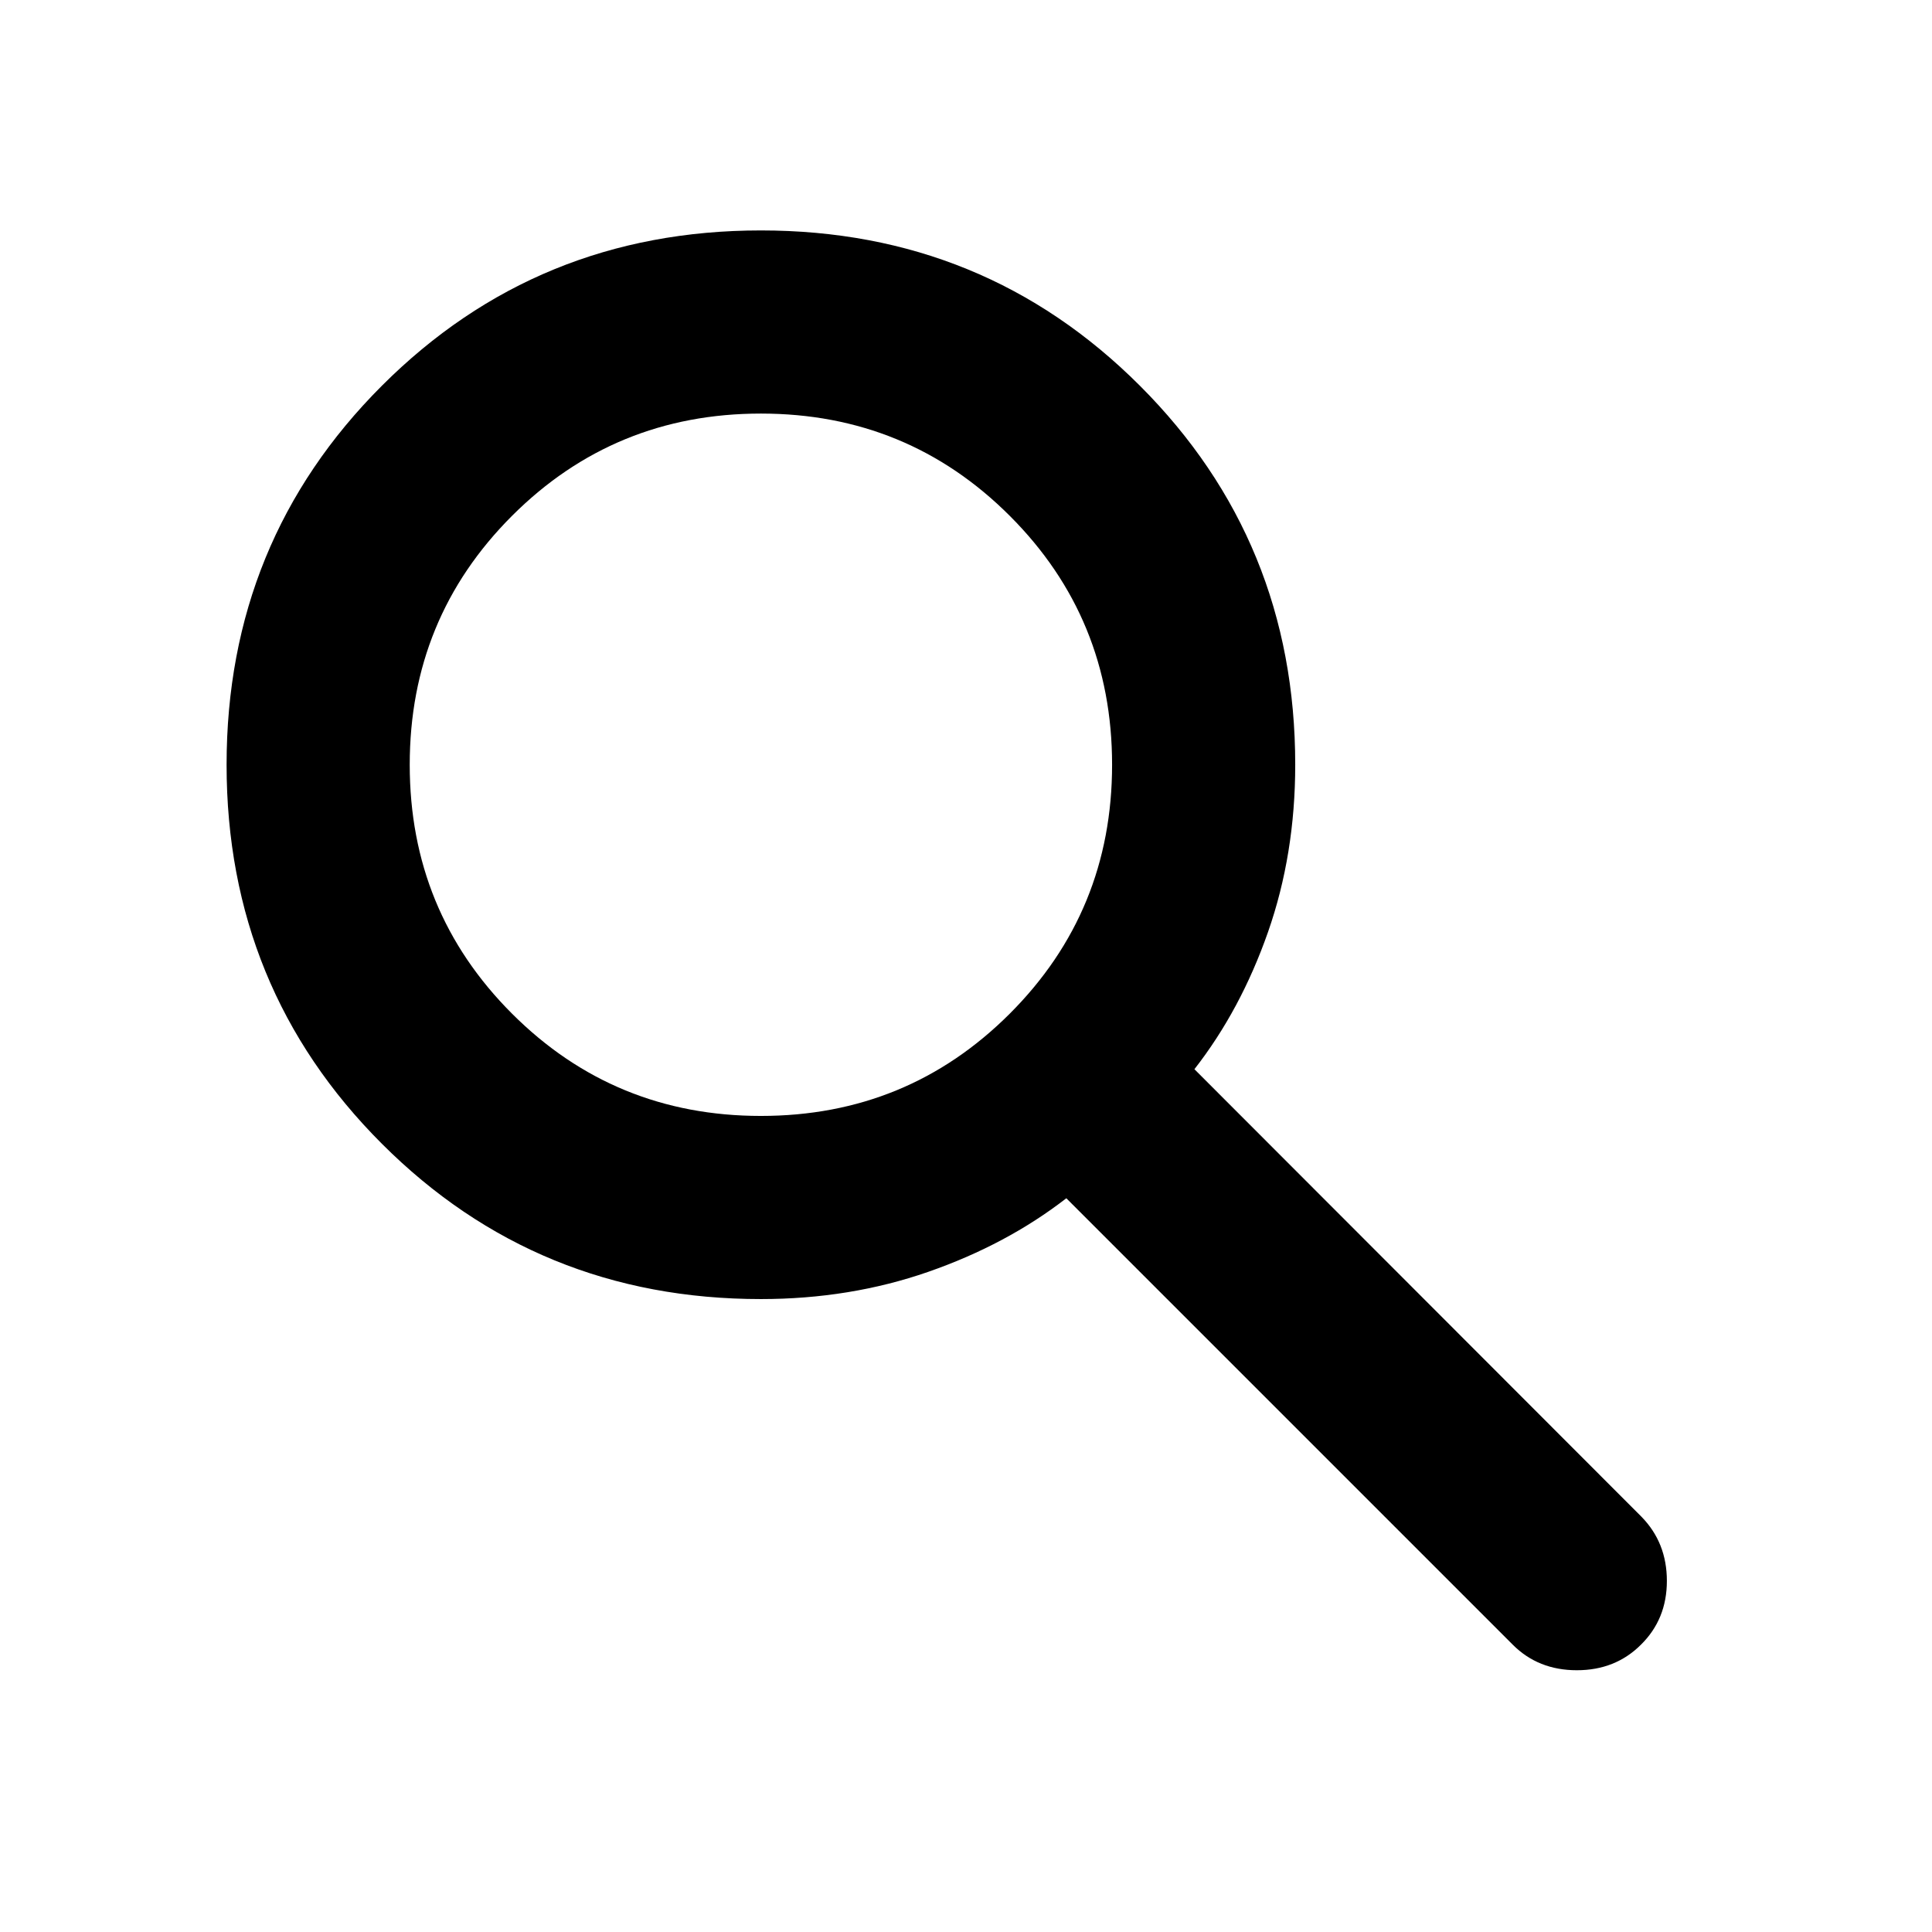
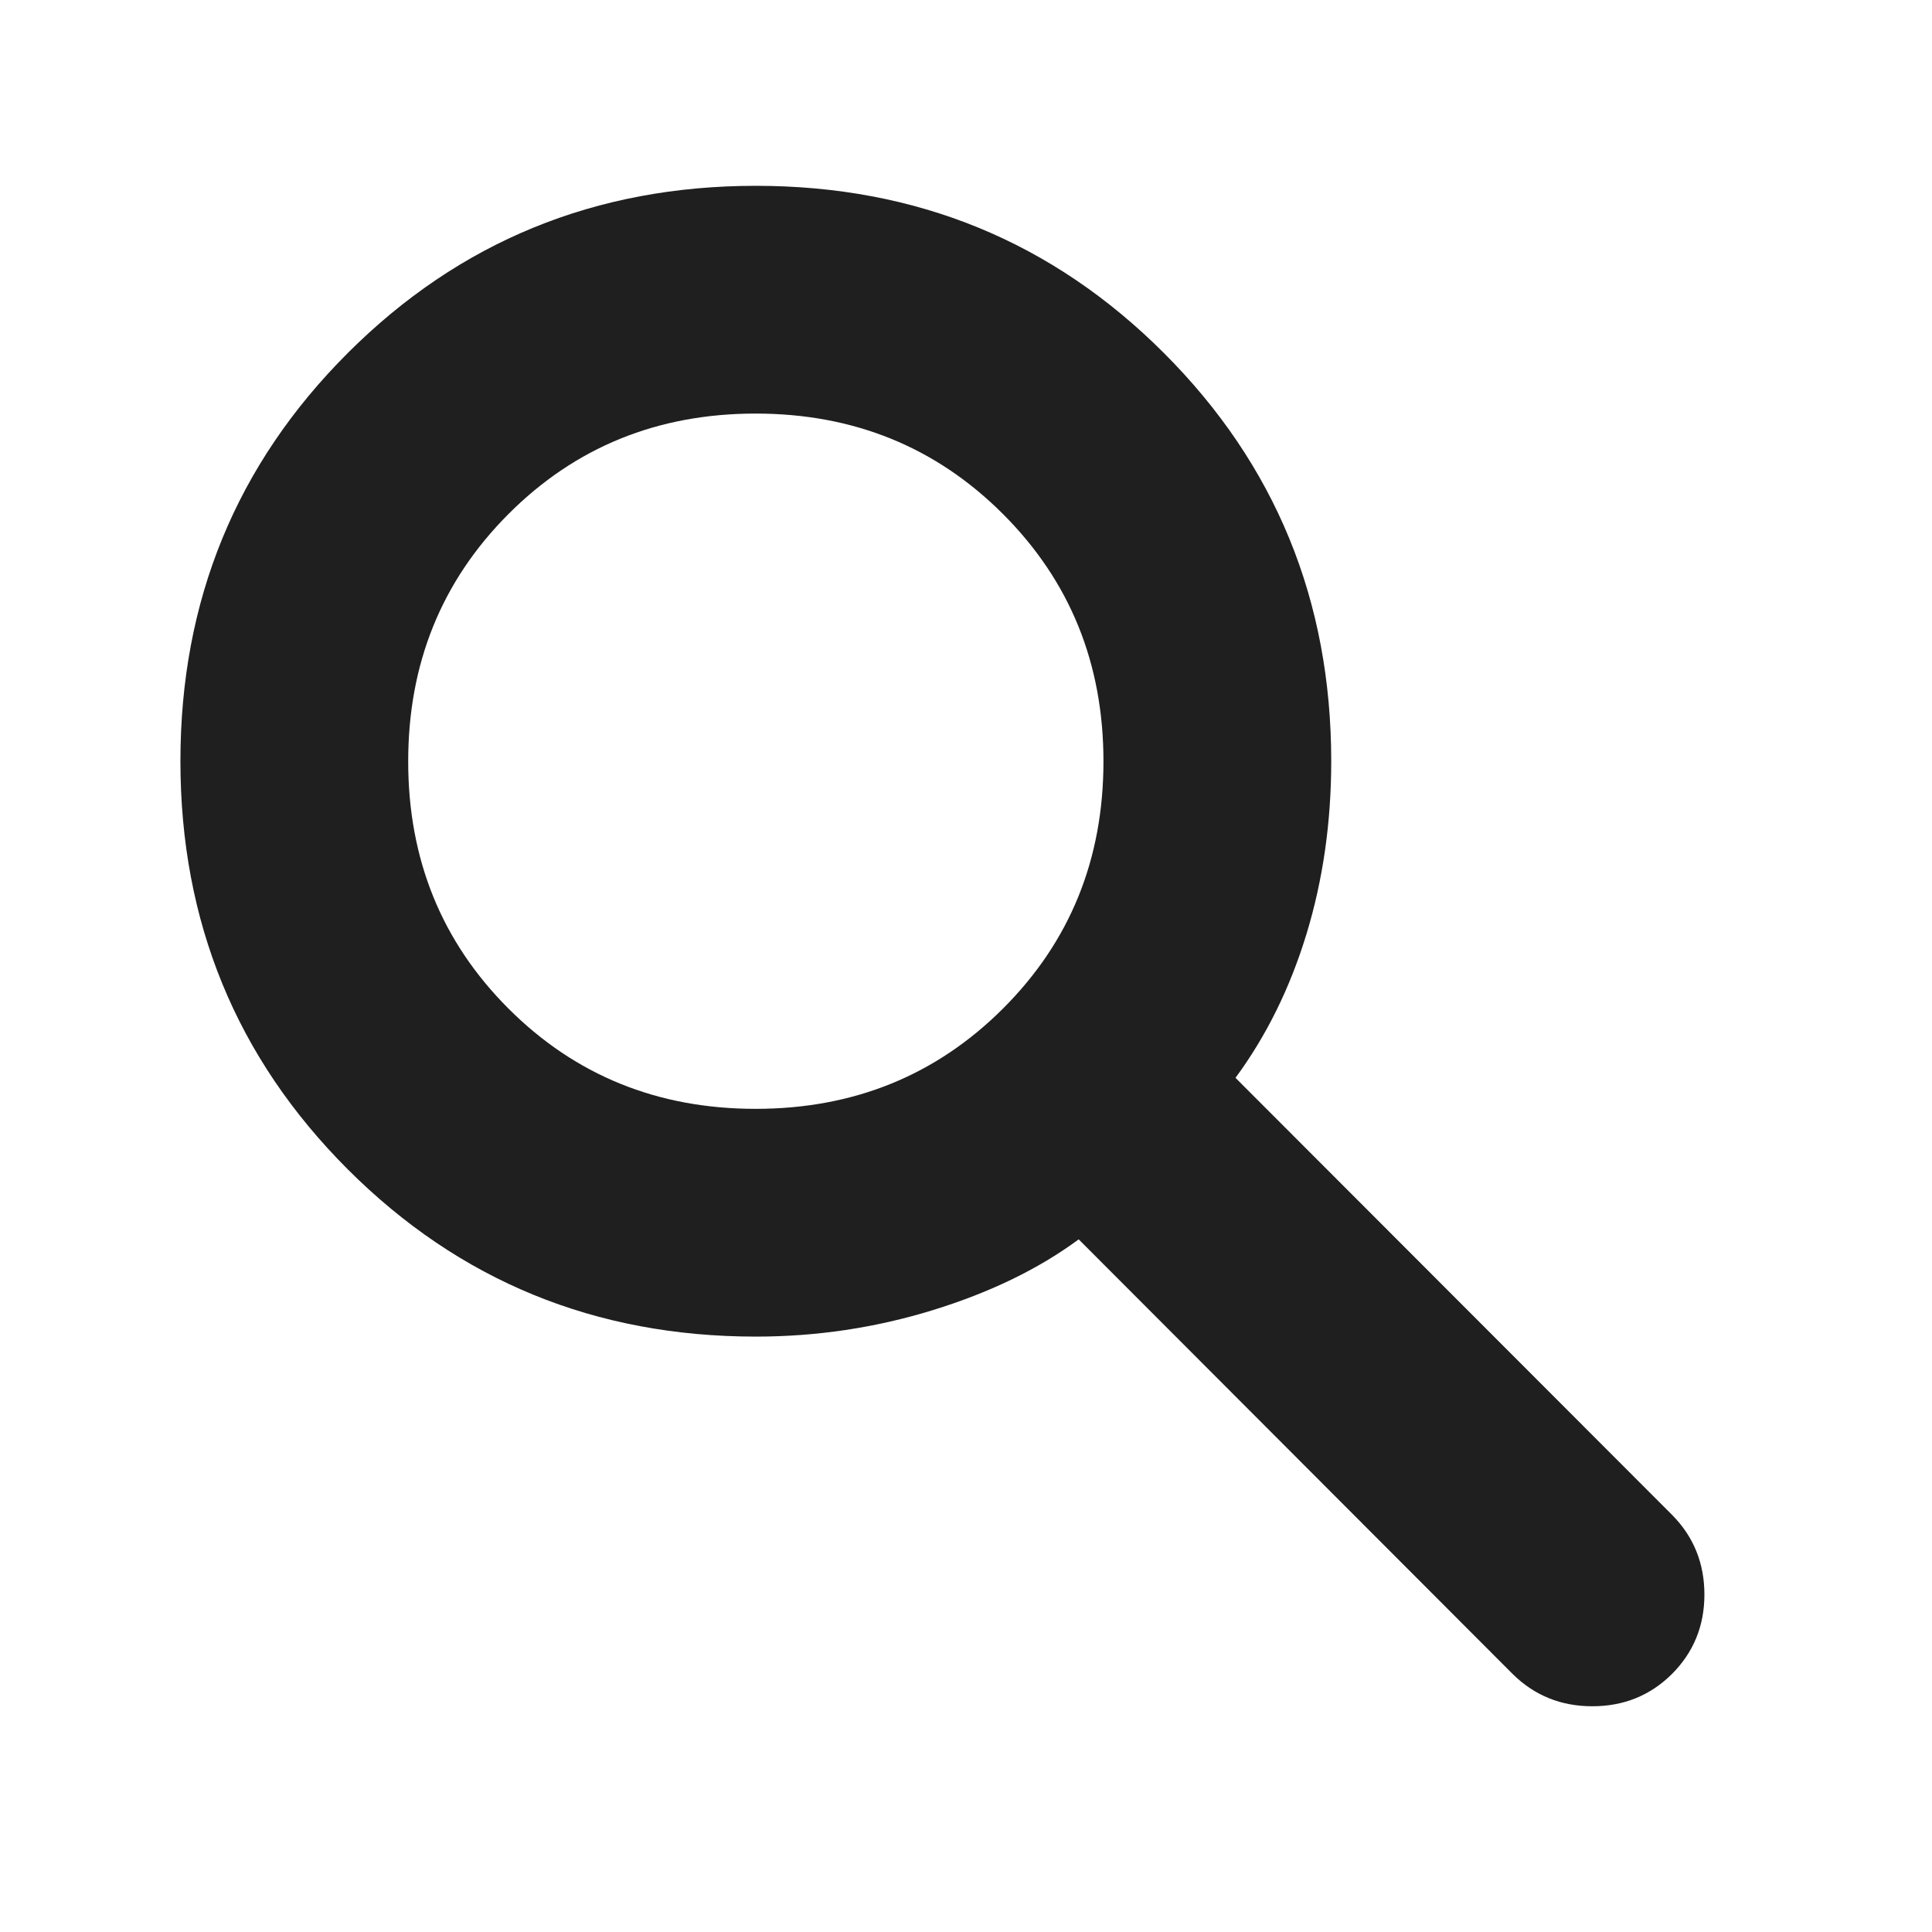
- <svg xmlns="http://www.w3.org/2000/svg" viewBox="0 -960 960 960">
-   <path d="M378.09-314.5q-111.16 0-188.33-77.17-77.17-77.18-77.17-188.33t77.17-188.33q77.17-77.17 188.33-77.17 111.15 0 188.32 77.17 77.18 77.18 77.18 188.33 0 44.48-13.52 83.12-13.53 38.64-36.57 68.16l222.09 222.33q12.67 12.91 12.67 31.94 0 19.04-12.91 31.71-12.68 12.67-31.83 12.67t-31.82-12.67L529.85-364.59q-29.76 23.05-68.64 36.57-38.88 13.52-83.12 13.52Zm0-91q72.84 0 123.67-50.83 50.83-50.82 50.83-123.67t-50.83-123.67q-50.83-50.83-123.67-50.83-72.85 0-123.68 50.83-50.82 50.82-50.82 123.67t50.82 123.67q50.83 50.83 123.68 50.83Z" />
+ <svg xmlns="http://www.w3.org/2000/svg" viewBox="0 -960 960 960" fill="#1f1f1f">
+   <path d="M375.57-295.85q-119.65 0-202.79-83.14-83.13-83.15-83.13-202.82 0-119.67 83.15-202.77 83.15-83.09 202.81-83.09 119.67 0 202.77 83.13 83.1 83.13 83.1 202.78 0 45.48-12.26 85.76-12.26 40.28-35.31 71.57l217.05 217.28q15.95 16.19 15.95 39.5t-16.19 39.52q-16.15 15.96-39.49 15.96-23.34 0-39.53-15.96L536-344.17q-29.87 22.04-72.53 35.18-42.67 13.14-87.9 13.14Zm-.1-113.17q72.99 0 122.91-49.83 49.92-49.82 49.92-122.81 0-72.99-49.92-122.92-49.92-49.92-122.91-49.92t-122.82 49.92q-49.82 49.93-49.82 122.92 0 72.99 49.82 122.81 49.83 49.83 122.82 49.83Z" />
</svg>
